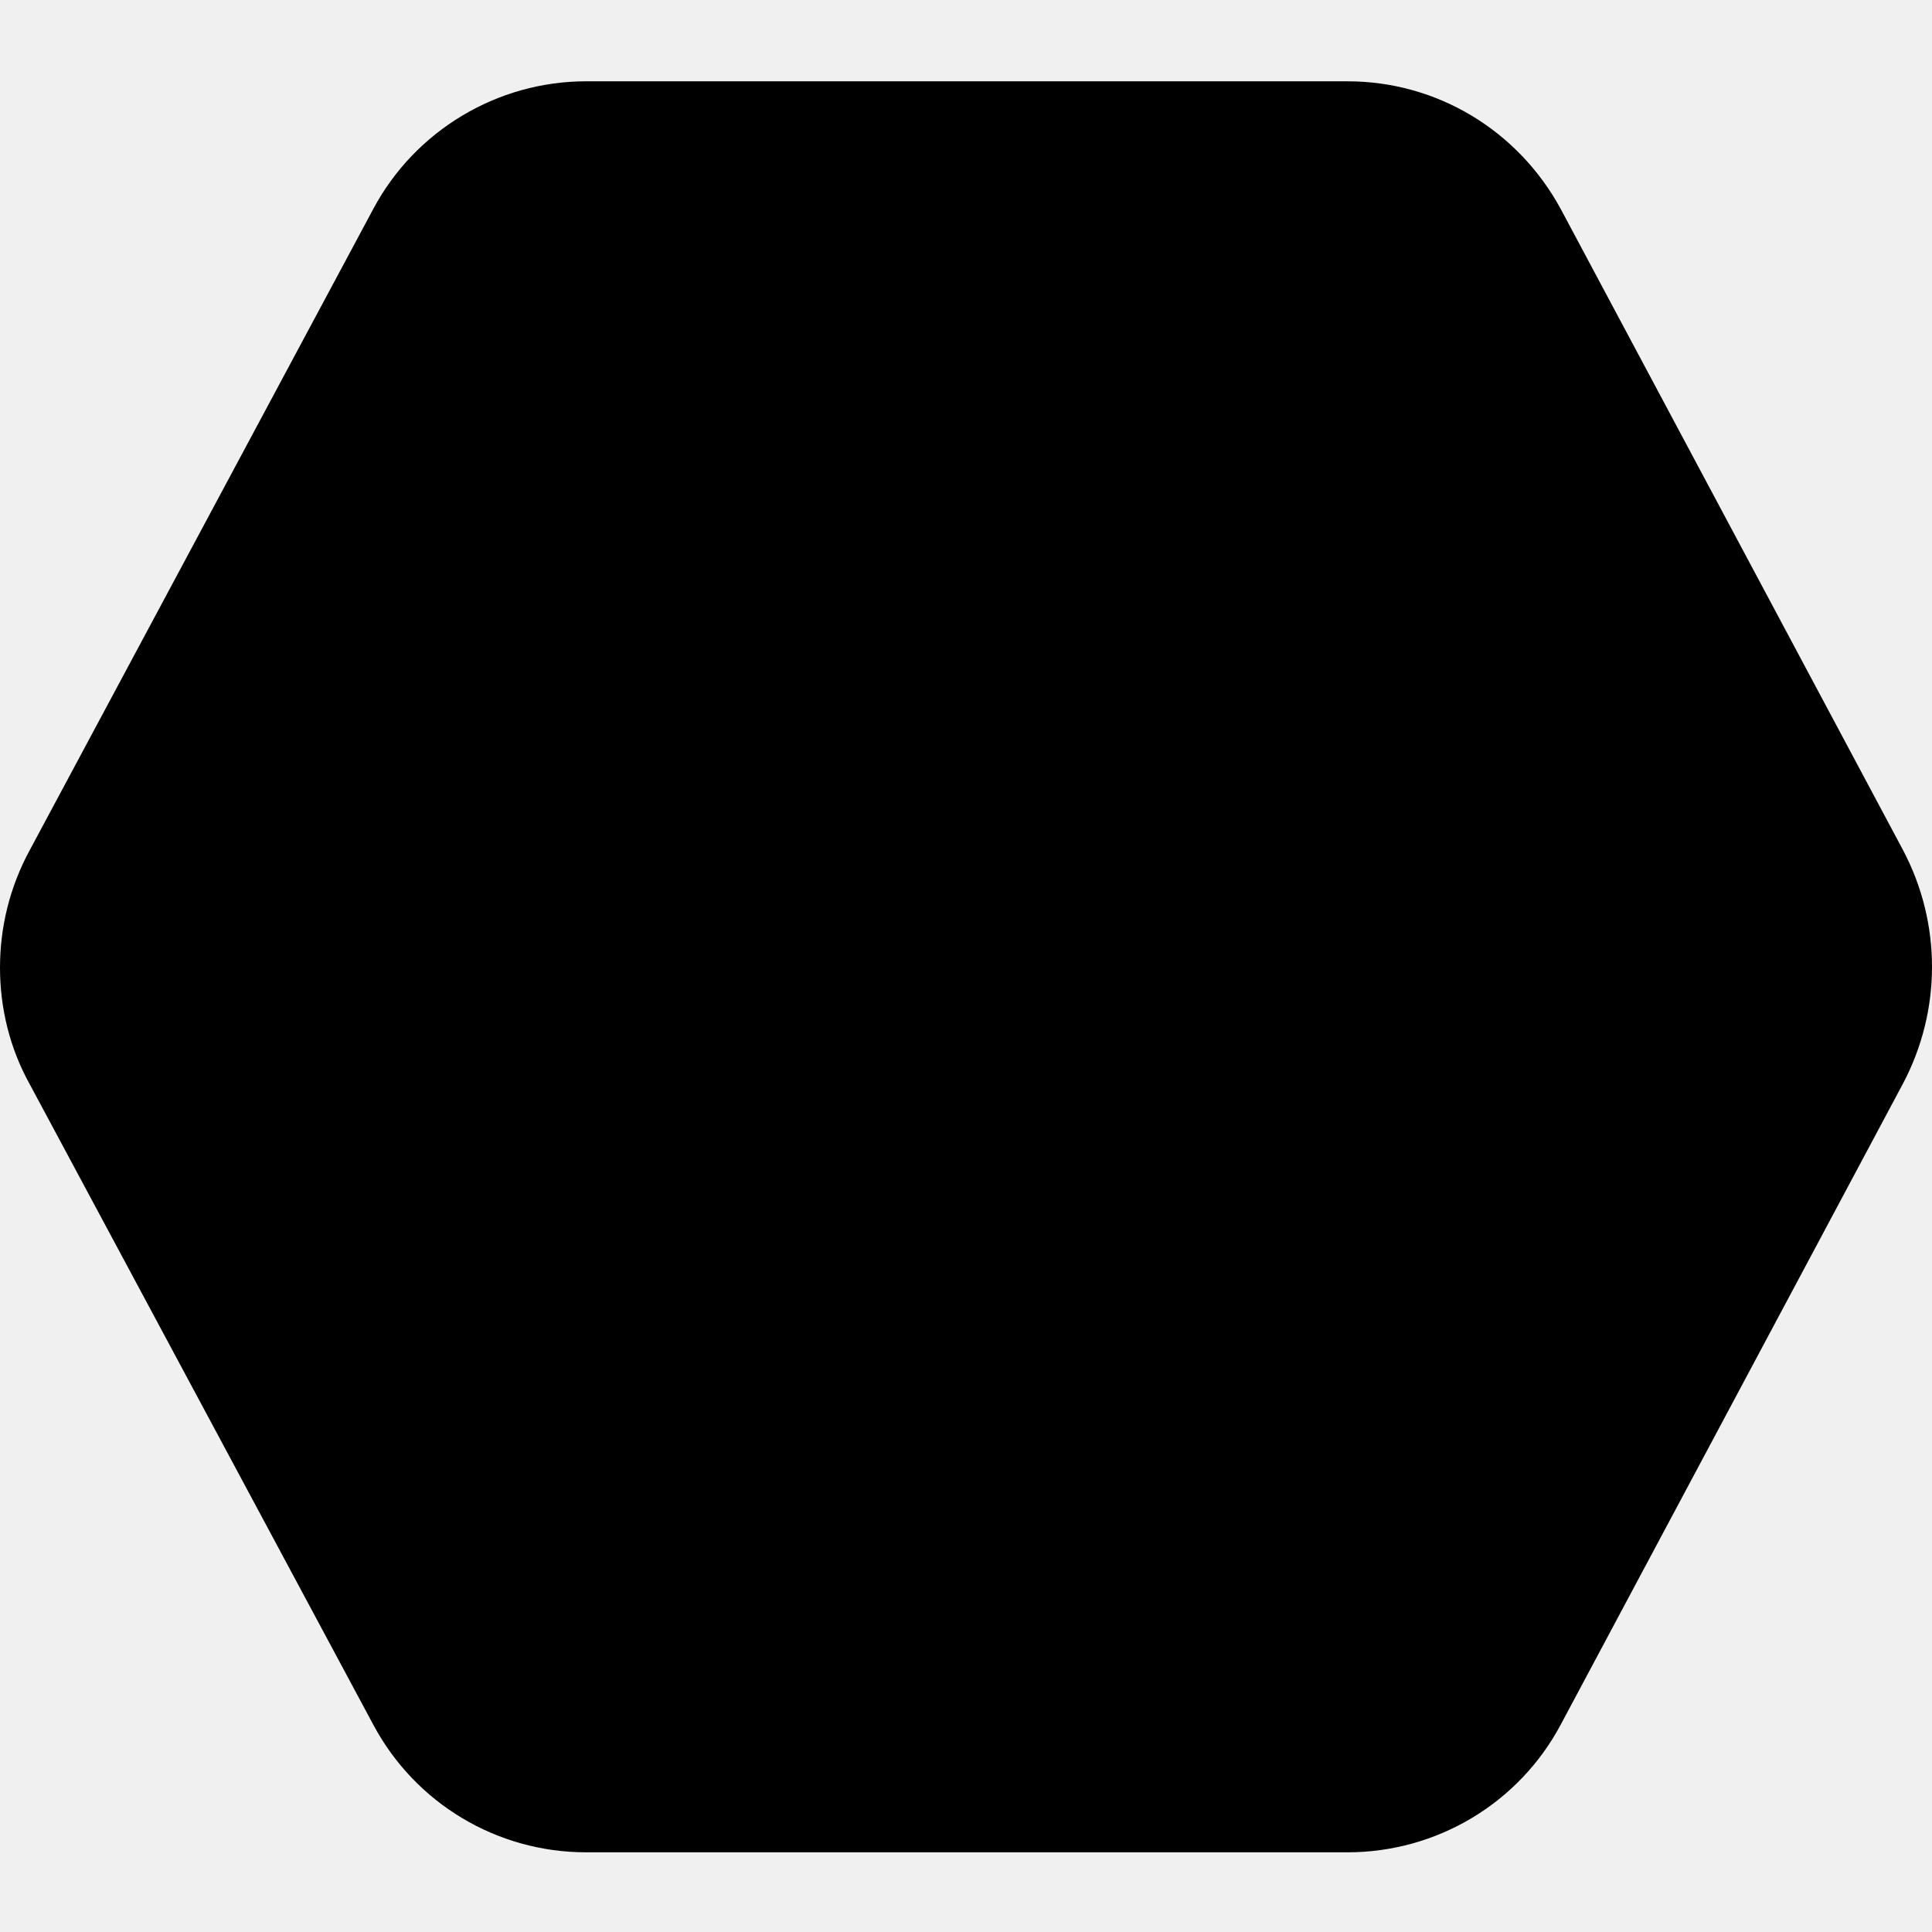
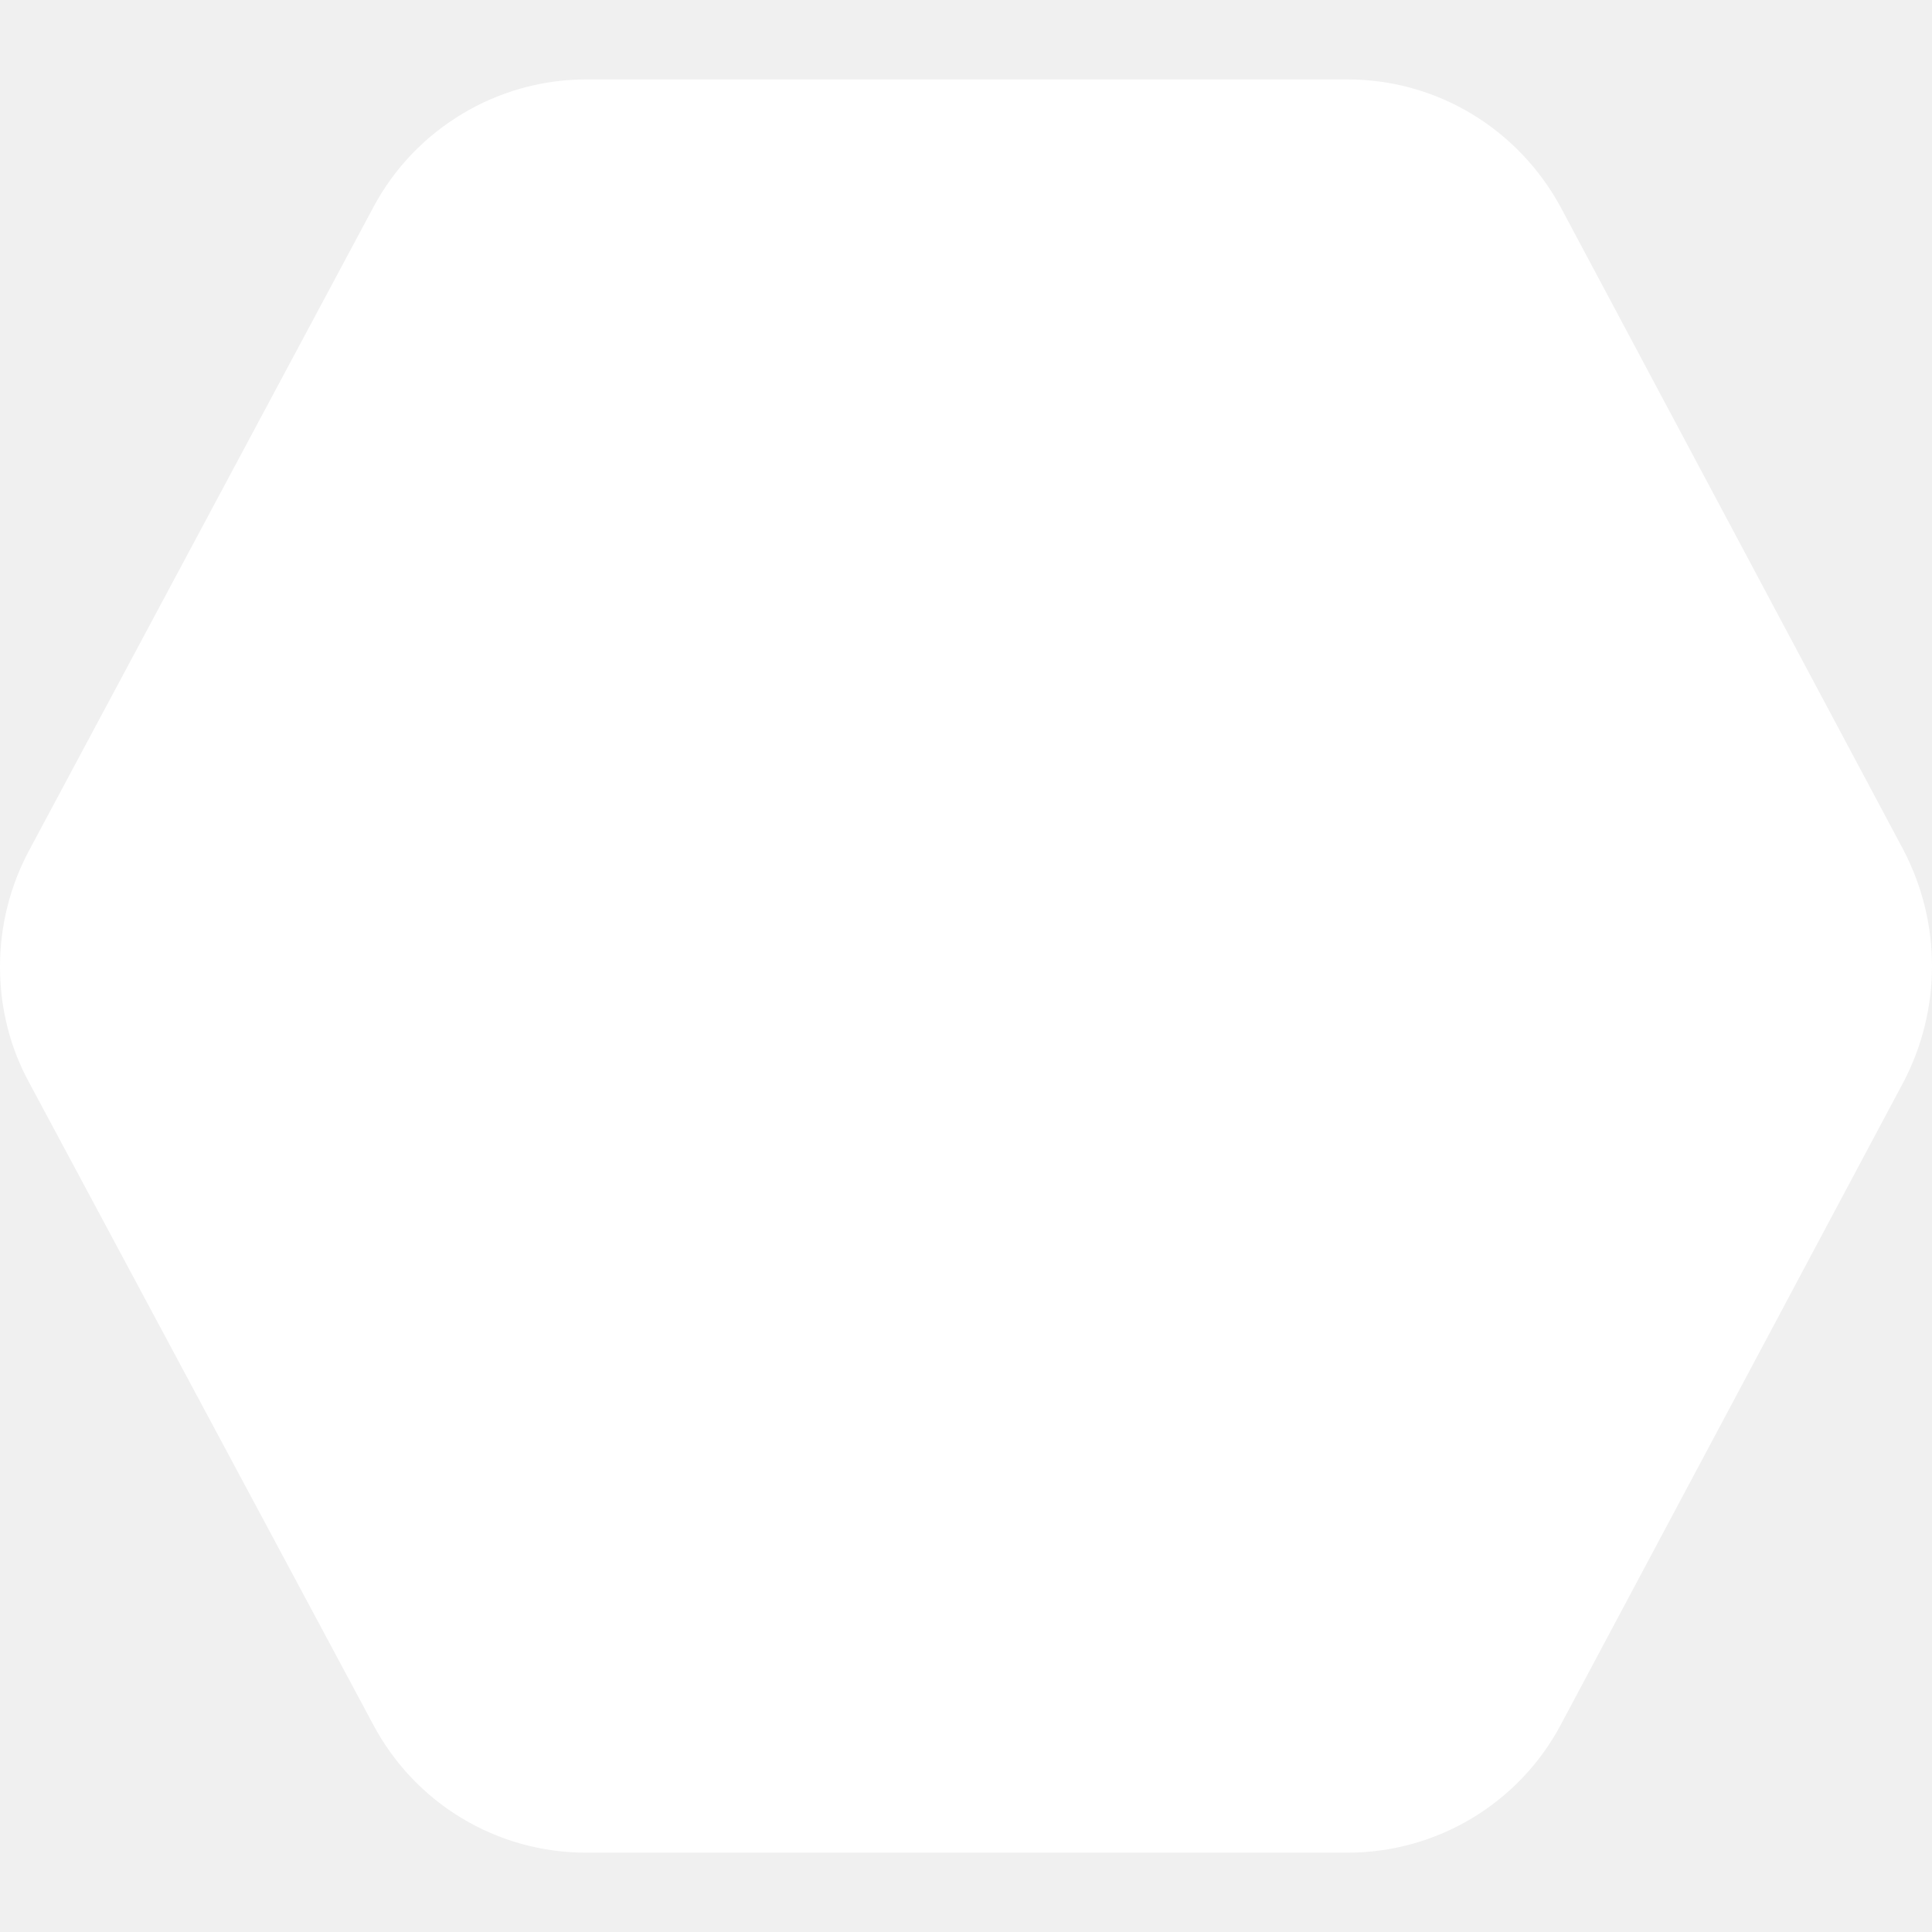
- <svg xmlns="http://www.w3.org/2000/svg" id="Layer_1" data-name="Layer 1" viewBox="0 0 24 24" width="512" height="512">
-   <path d="M0,12.02c0-.5,.12-1,.37-1.46L4.64,2.59c.52-.97,1.54-1.58,2.64-1.58h9.46c1.11,0,2.12,.61,2.65,1.59l4.25,7.96c.48,.91,.48,1.99,0,2.9l-4.25,7.96c-.52,.98-1.54,1.59-2.65,1.59H7.28c-1.11,0-2.12-.61-2.64-1.58L.37,13.47C.12,13.02,0,12.52,0,12.02Z" />
+ <svg xmlns="http://www.w3.org/2000/svg" width="17" height="17" viewBox="0 0 17 17" fill="none">
+   <path d="M0 8.508C0 8.153 0.085 7.798 0.262 7.472L3.287 1.82C3.655 1.132 4.378 0.699 5.157 0.699L11.857 0.699C12.644 0.699 13.359 1.132 13.735 1.827L16.745 7.472C17.085 8.118 17.085 8.884 16.745 9.529L13.735 15.174C13.366 15.869 12.644 16.302 11.857 16.302H5.157C4.37 16.302 3.655 15.869 3.287 15.181L0.262 9.536C0.085 9.217 0 8.862 0 8.508Z" fill="white" />
</svg>
